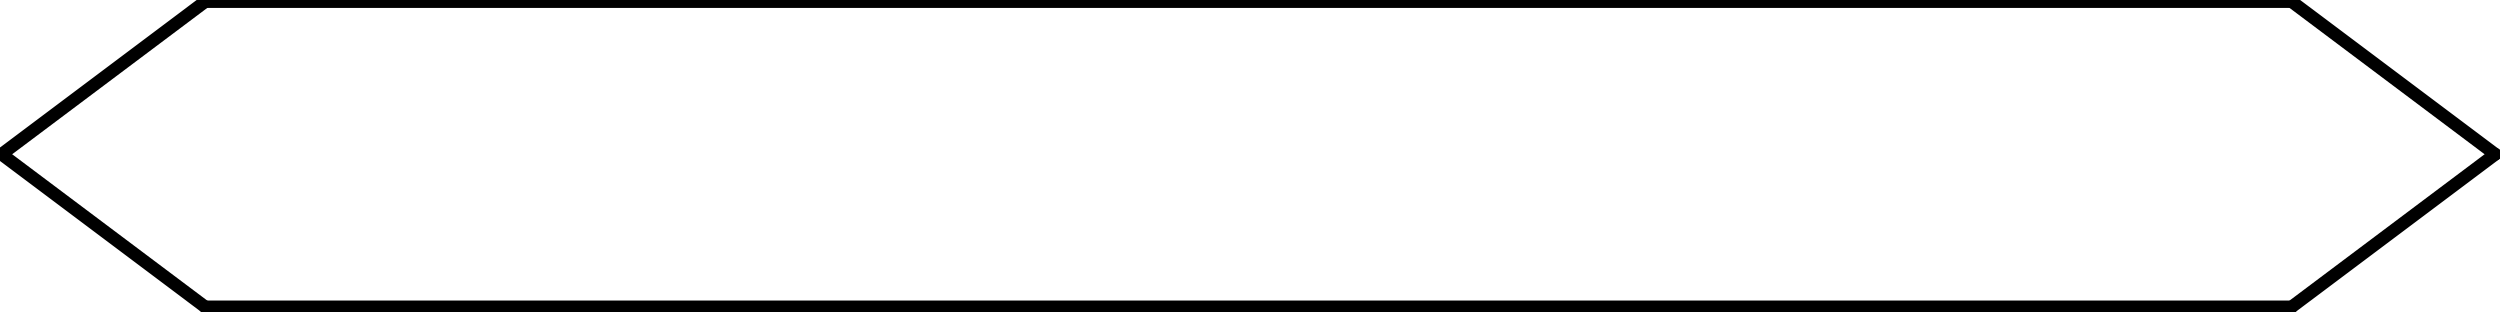
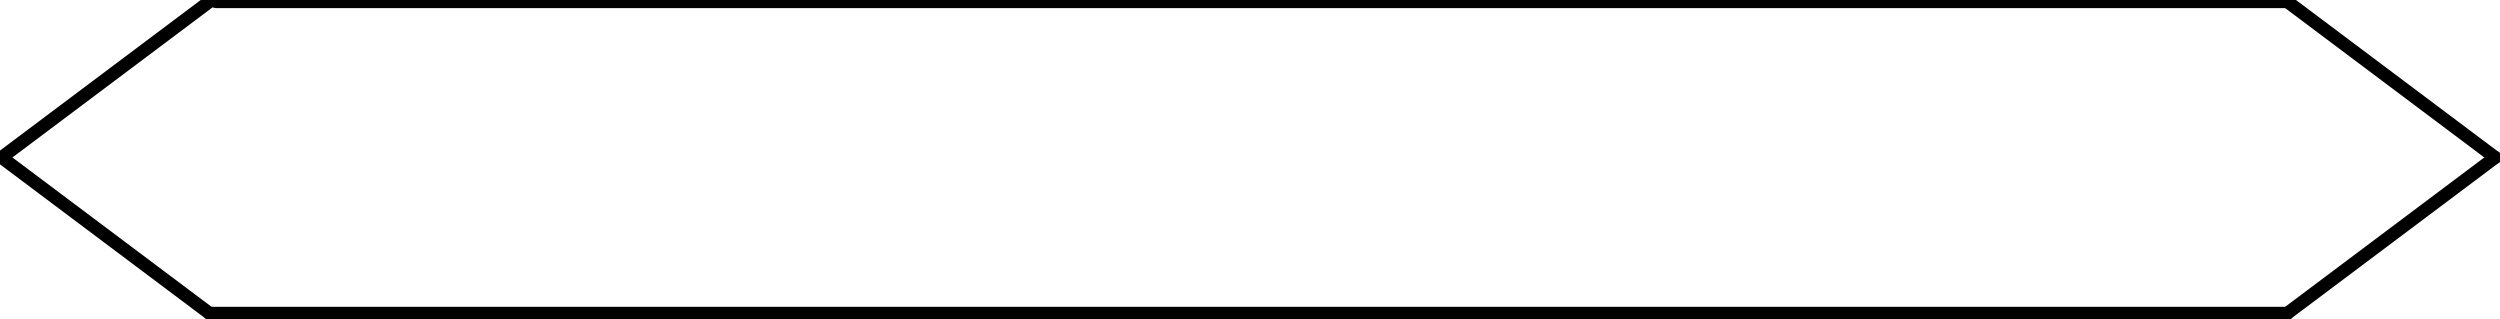
- <svg xmlns="http://www.w3.org/2000/svg" version="1.1" width="207.946mm" height="25.927mm" viewBox="-0.031 -0.031 49.125 6.125">
+ <svg xmlns="http://www.w3.org/2000/svg" version="1.1" width="203.713mm" height="25.927mm" viewBox="-0.031 -0.031 48.125 6.125">
  <defs vector-effect="non-scaling-stroke" />
  <g>
    <g id="cell-5-7lLyA8tORF4imTmLos-3" layer="Symbol">
-       <path d="M45 0L49 3" fill="none" stroke="rgb(0, 0, 0)" stroke-miterlimit="10" pointer-events="none" stroke-width="0.25" stroke-linecap="round" stroke-linejoin="round" />
+       <path d="M44 0L48 3" fill="none" stroke="rgb(0, 0, 0)" stroke-miterlimit="10" pointer-events="none" stroke-width="0.25" stroke-linecap="round" stroke-linejoin="round" />
    </g>
    <g id="cell-5-7lLyA8tORF4imTmLos-2" layer="Symbol">
-       <path d="M49 3L45 6" fill="none" stroke="rgb(0, 0, 0)" stroke-miterlimit="10" pointer-events="none" stroke-width="0.25" stroke-linecap="round" stroke-linejoin="round" />
+       <path d="M48 3L44 6" fill="none" stroke="rgb(0, 0, 0)" stroke-miterlimit="10" pointer-events="none" stroke-width="0.25" stroke-linecap="round" stroke-linejoin="round" />
    </g>
    <g id="cell-5-7lLyA8tORF4imTmLos-7" layer="Symbol">
      <path d="M4 6L0 3" fill="none" stroke="rgb(0, 0, 0)" stroke-miterlimit="10" pointer-events="none" stroke-width="0.25" stroke-linecap="round" stroke-linejoin="round" />
    </g>
    <g id="cell-5-7lLyA8tORF4imTmLos-6" layer="Symbol">
      <path d="M0 3L4 0" fill="none" stroke="rgb(0, 0, 0)" stroke-miterlimit="10" pointer-events="none" stroke-width="0.25" stroke-linecap="round" stroke-linejoin="round" />
    </g>
    <g id="cell-5-7lLyA8tORF4imTmLos-1" layer="Symbol">
-       <path d="M4 6L45 6" fill="none" stroke="rgb(0, 0, 0)" stroke-miterlimit="10" pointer-events="stroke" stroke-width="0.25" stroke-linecap="round" stroke-linejoin="round" />
+       <path d="M4 6L44 6" fill="none" stroke="rgb(0, 0, 0)" stroke-miterlimit="10" pointer-events="stroke" stroke-width="0.25" stroke-linecap="round" stroke-linejoin="round" />
    </g>
    <g id="cell-5-7lLyA8tORF4imTmLos-0" layer="Symbol">
-       <path d="M4 0L45 0" fill="none" stroke="rgb(0, 0, 0)" stroke-miterlimit="10" pointer-events="stroke" stroke-width="0.25" stroke-linecap="round" stroke-linejoin="round" />
+       <path d="M4.125 0L44 0" fill="none" stroke="rgb(0, 0, 0)" stroke-miterlimit="10" pointer-events="stroke" stroke-width="0.25" stroke-linecap="round" stroke-linejoin="round" />
    </g>
  </g>
</svg>
